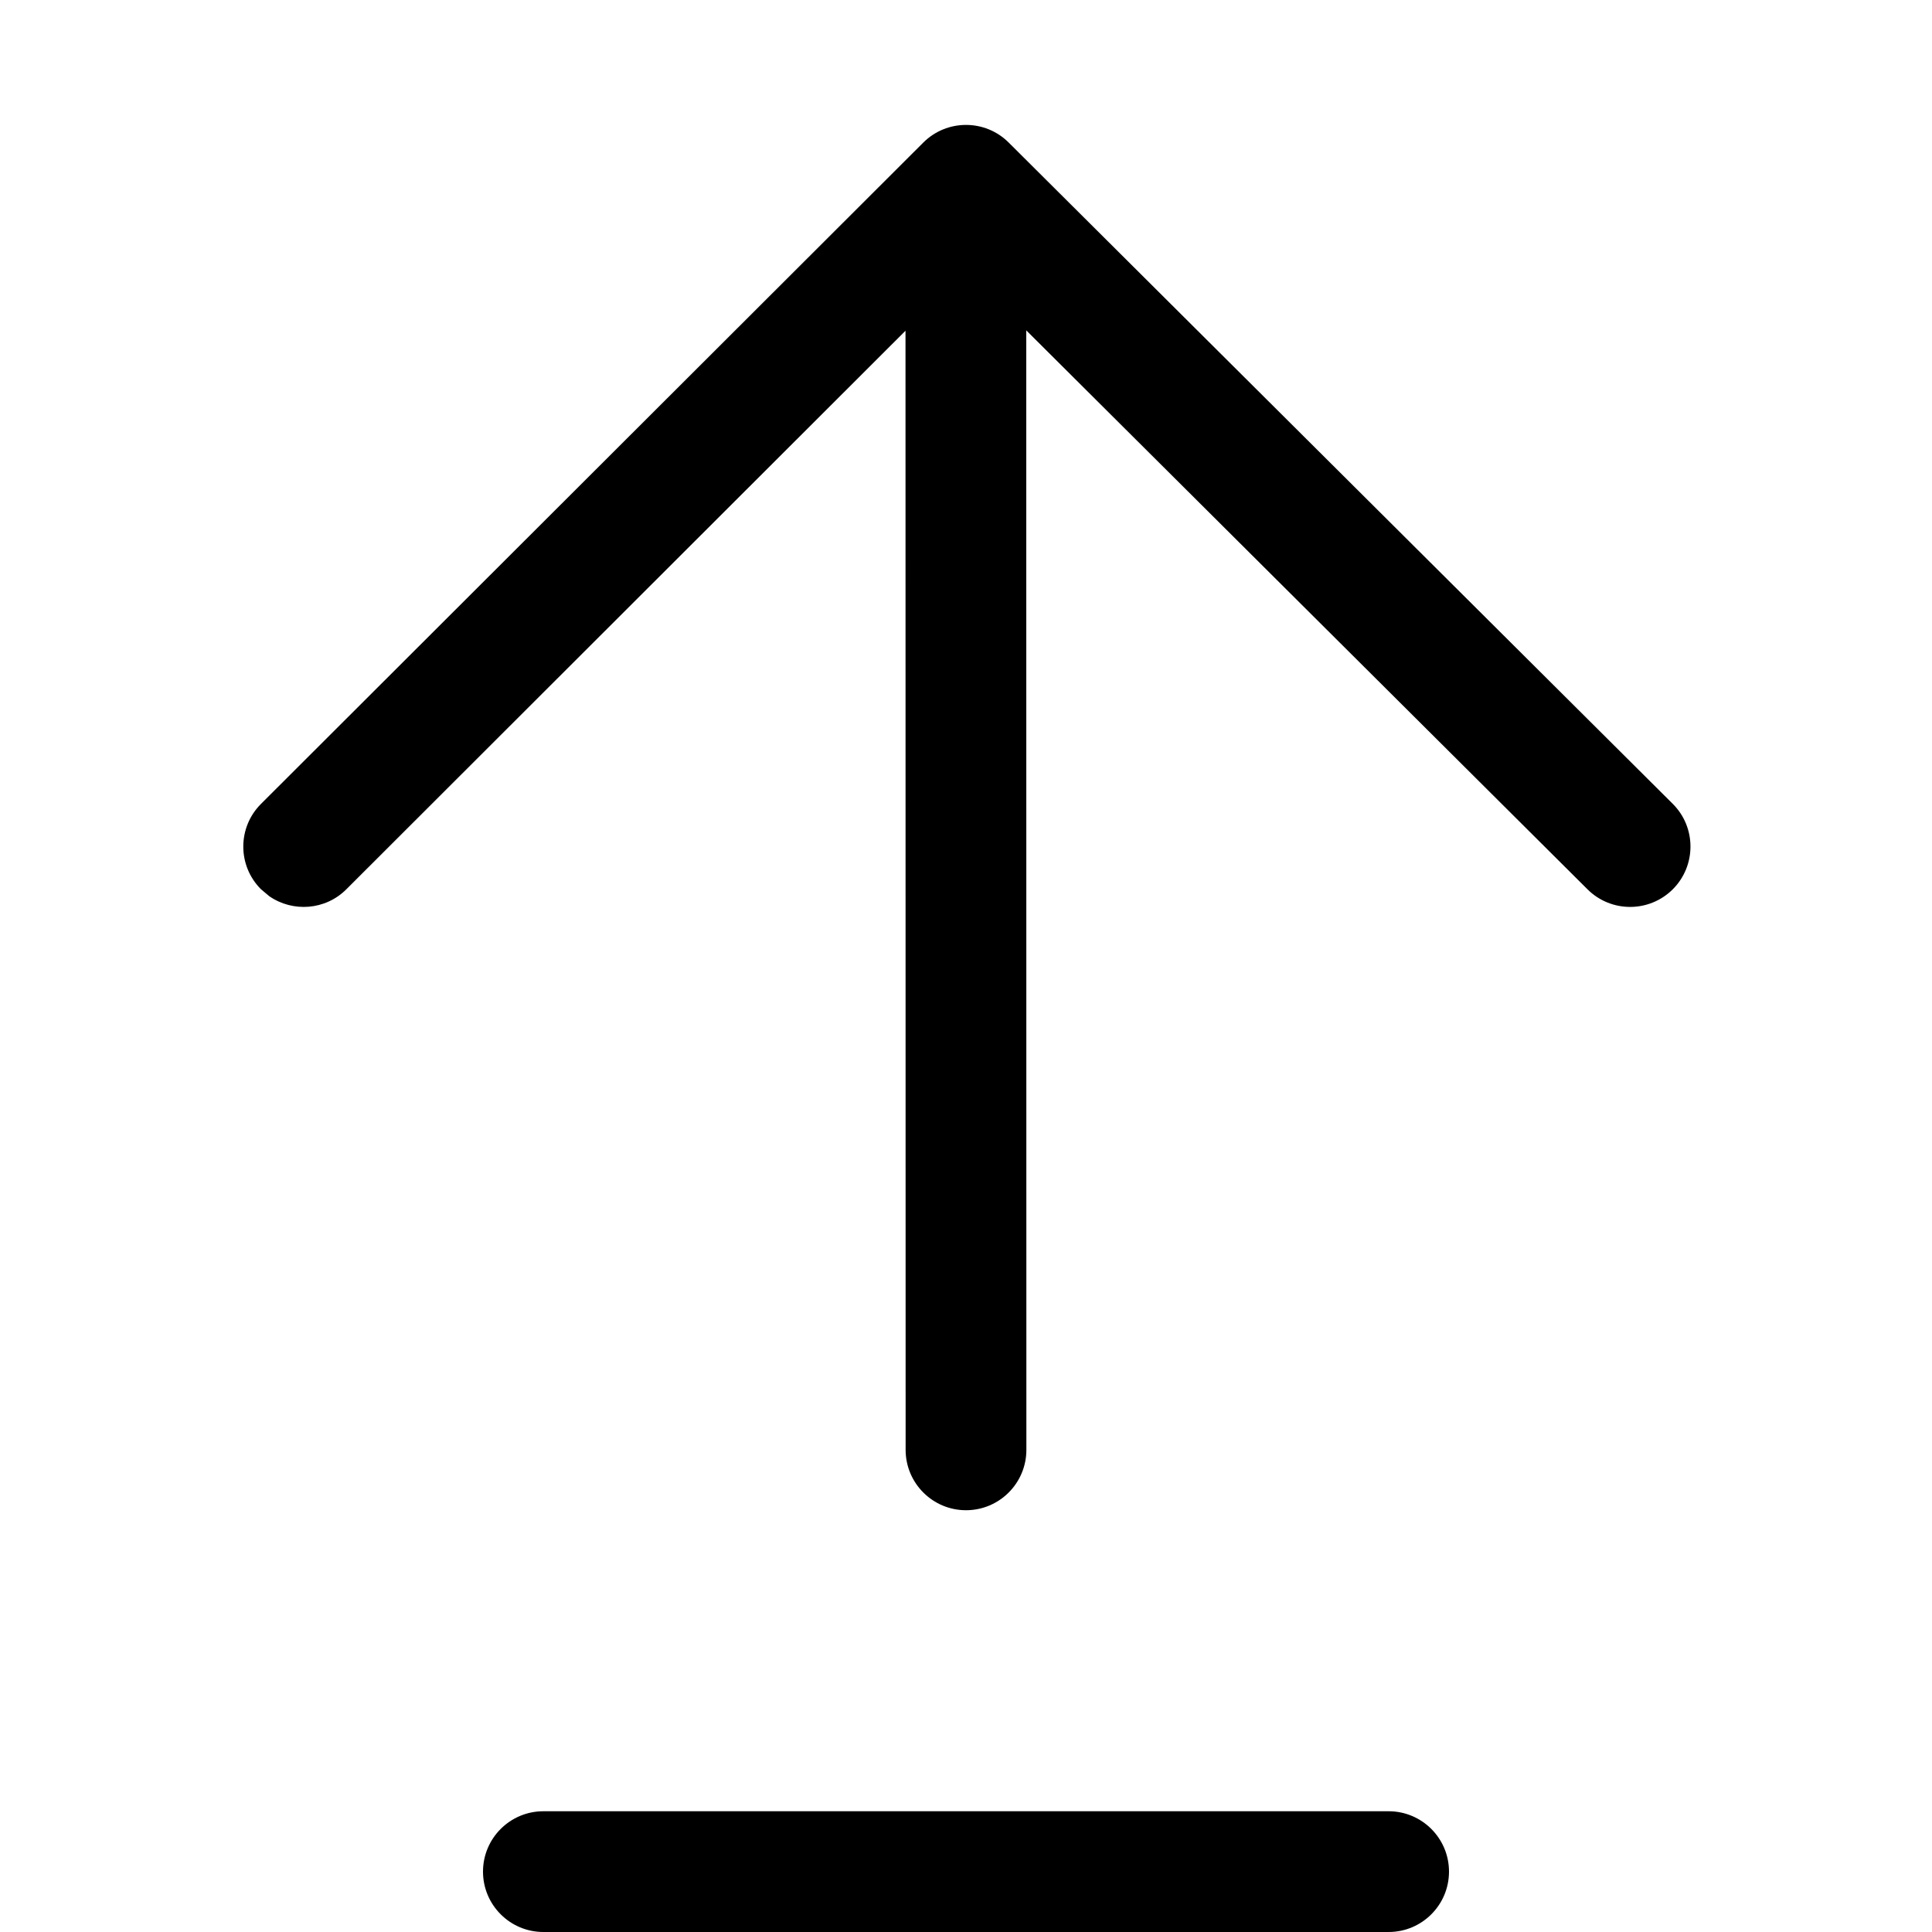
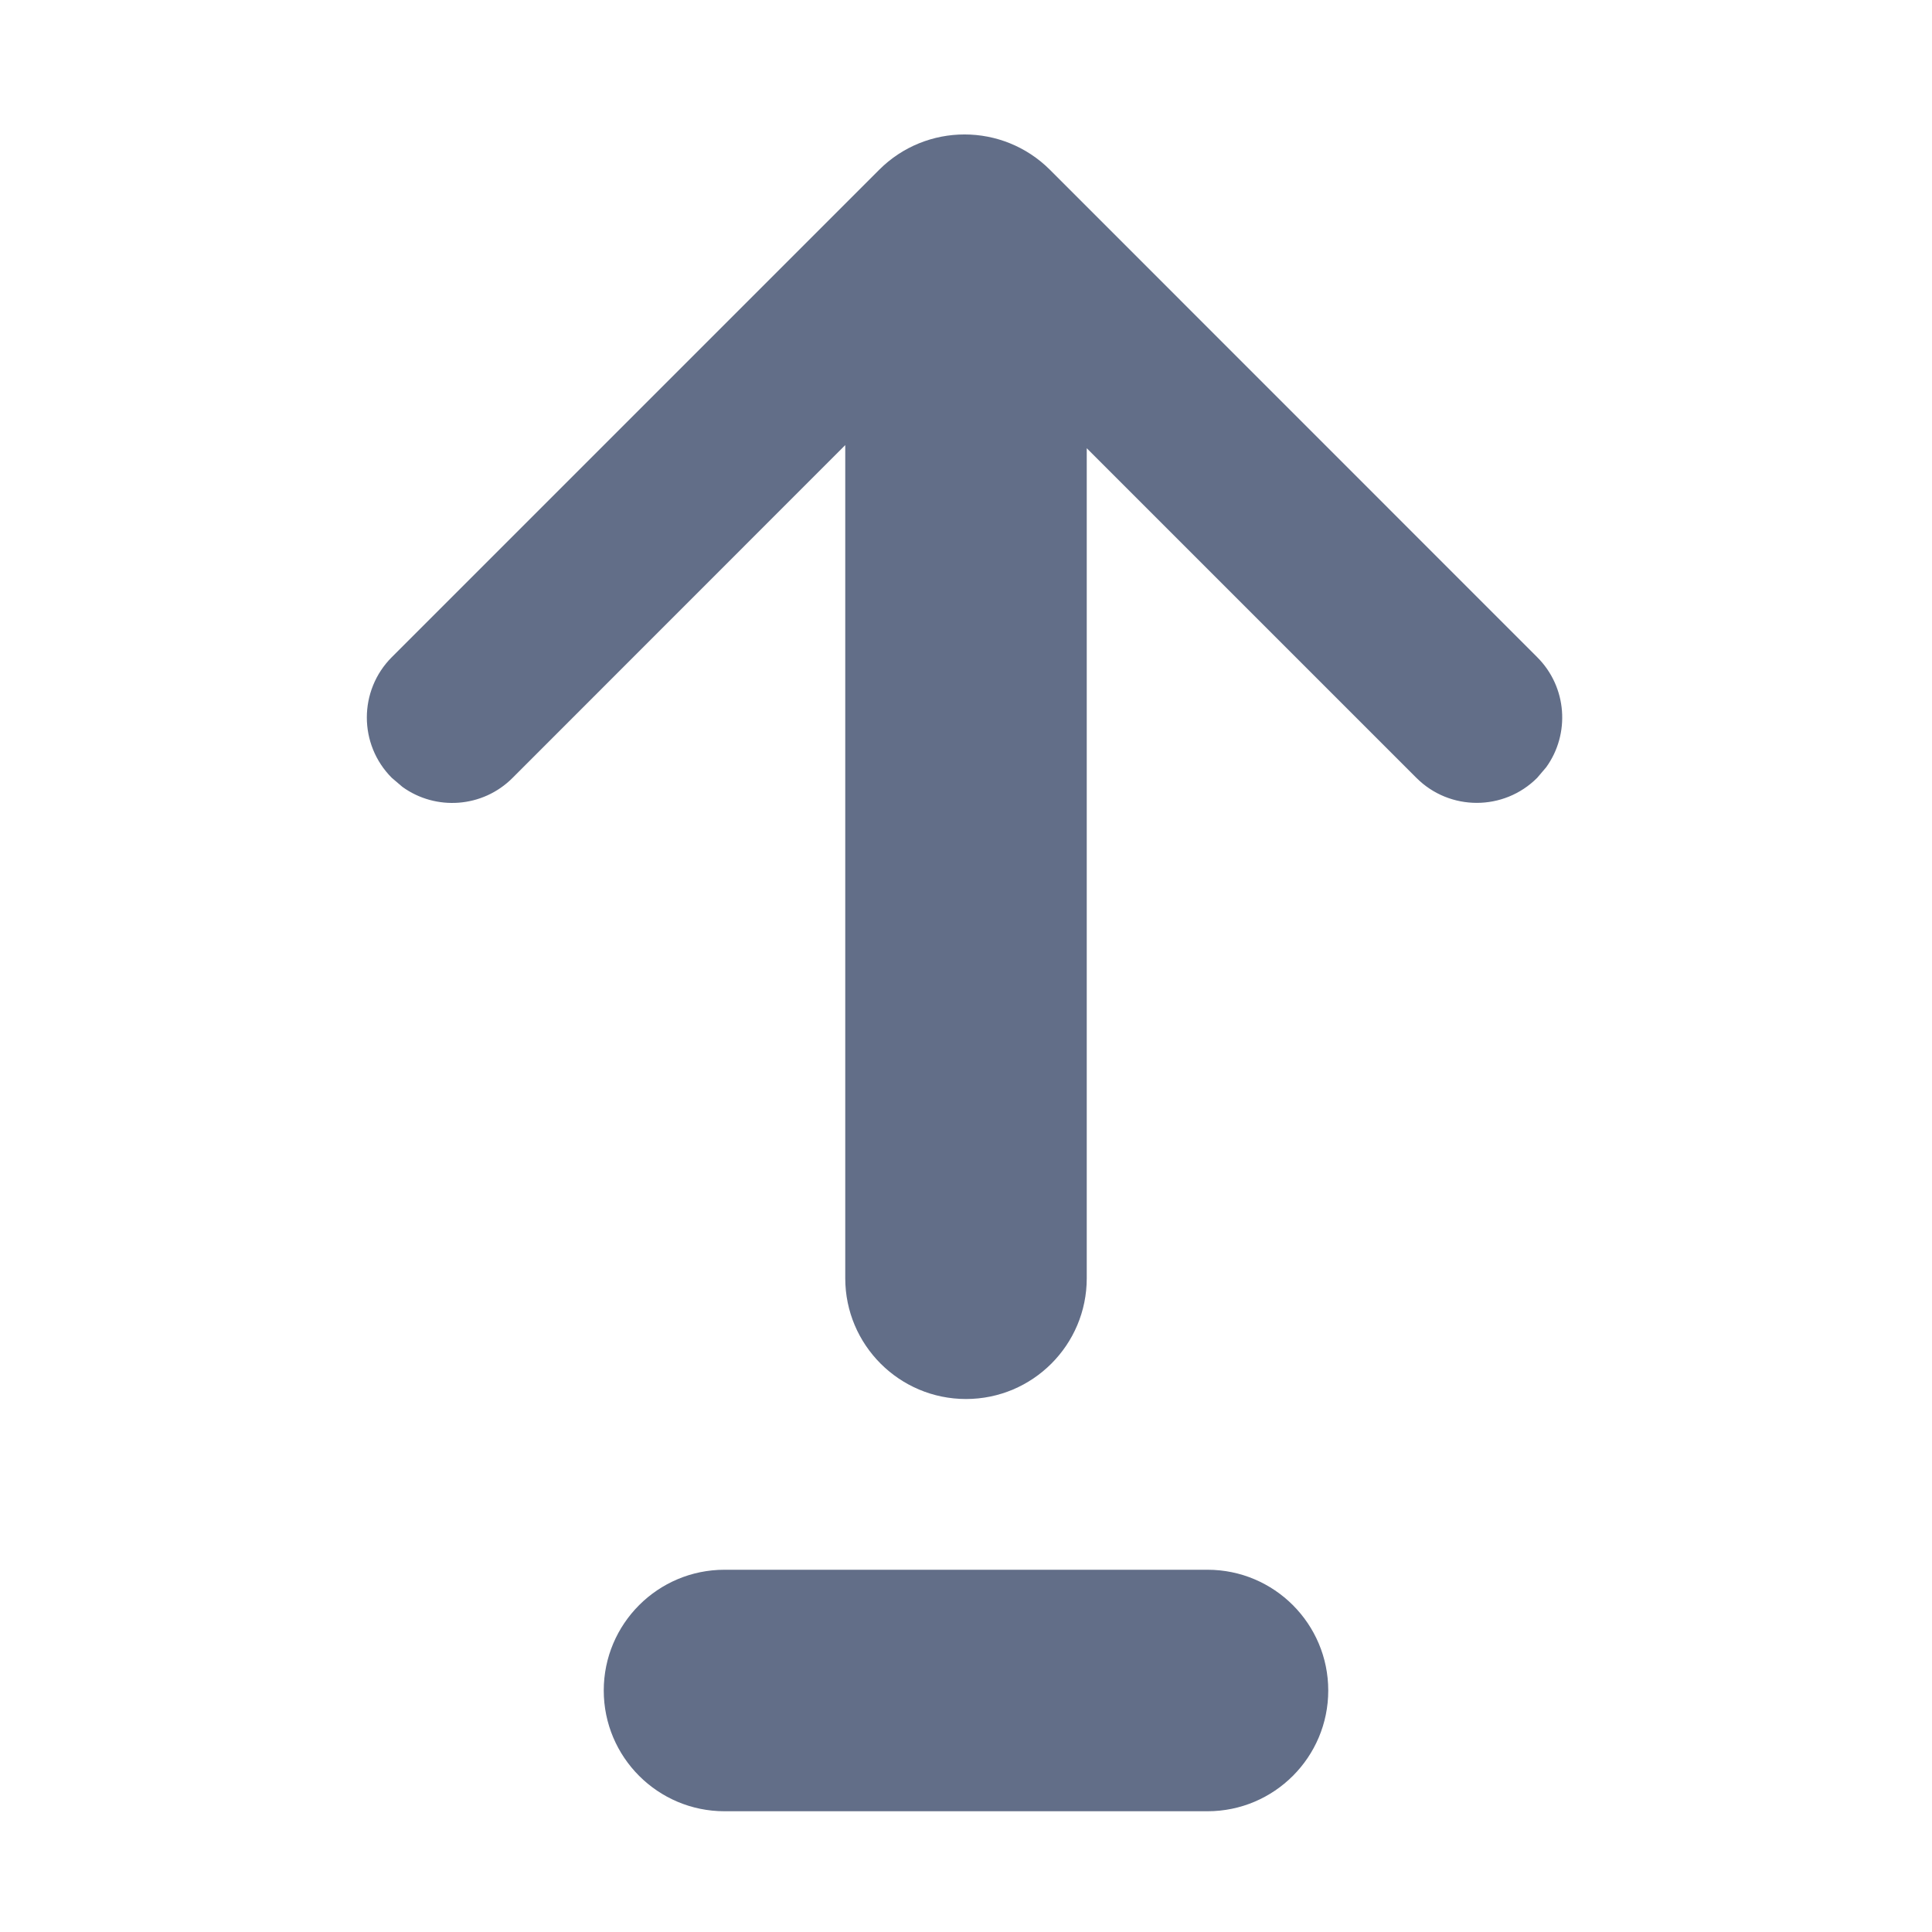
<svg xmlns="http://www.w3.org/2000/svg" width="16px" height="16px" viewBox="0 0 16 16" version="1.1">
  <g id="ICON-/-toolbar-/-jump" stroke="none" stroke-width="1" fill="none" fill-rule="evenodd">
-     <path d="M8.353,1.18 L13.853,6.657 C14.048,6.851 14.049,7.168 13.854,7.364 C13.659,7.559 13.343,7.56 13.147,7.365 L8.499,2.736 L8.5,12.007 C8.5,12.283 8.276,12.507 8,12.507 C7.724,12.507 7.5,12.283 7.5,12.007 L7.499,2.739 L2.868,7.365 C2.695,7.538 2.425,7.557 2.23,7.422 L2.161,7.364 C1.966,7.169 1.966,6.852 2.162,6.657 L7.647,1.18 C7.842,0.986 8.158,0.986 8.353,1.18 Z M4.5,15 L11.5,15 C11.776,15 12,15.224 12,15.5 C12,15.776 11.776,16 11.5,16 L4.5,16 C4.224,16 4,15.776 4,15.5 C4,15.224 4.224,15 4.5,15 Z" id="形状结合" fill="#000000" />
+     <path d="M8.695,1.406 L12.73,5.442 C12.979,5.69 13.004,6.078 12.805,6.354 L12.73,6.442 C12.454,6.718 12.006,6.718 11.73,6.442 L9,3.712 L9,10.586 C9,11.138 8.552,11.586 8,11.586 C7.448,11.586 7,11.138 7,10.586 L7,3.686 L4.245,6.442 C3.997,6.691 3.609,6.716 3.333,6.517 L3.245,6.442 C2.969,6.166 2.969,5.718 3.245,5.442 L7.281,1.406 C7.671,1.016 8.304,1.016 8.695,1.406 Z M6,13 L10,13 C10.552,13 11,13.448 11,14 C11,14.552 10.552,15 10,15 L6,15 C5.448,15 5,14.552 5,14 C5,13.448 5.448,13 6,13 Z" id="形状结合" fill="#626E88" fill-rule="nonzero" />
  </g>
</svg>
